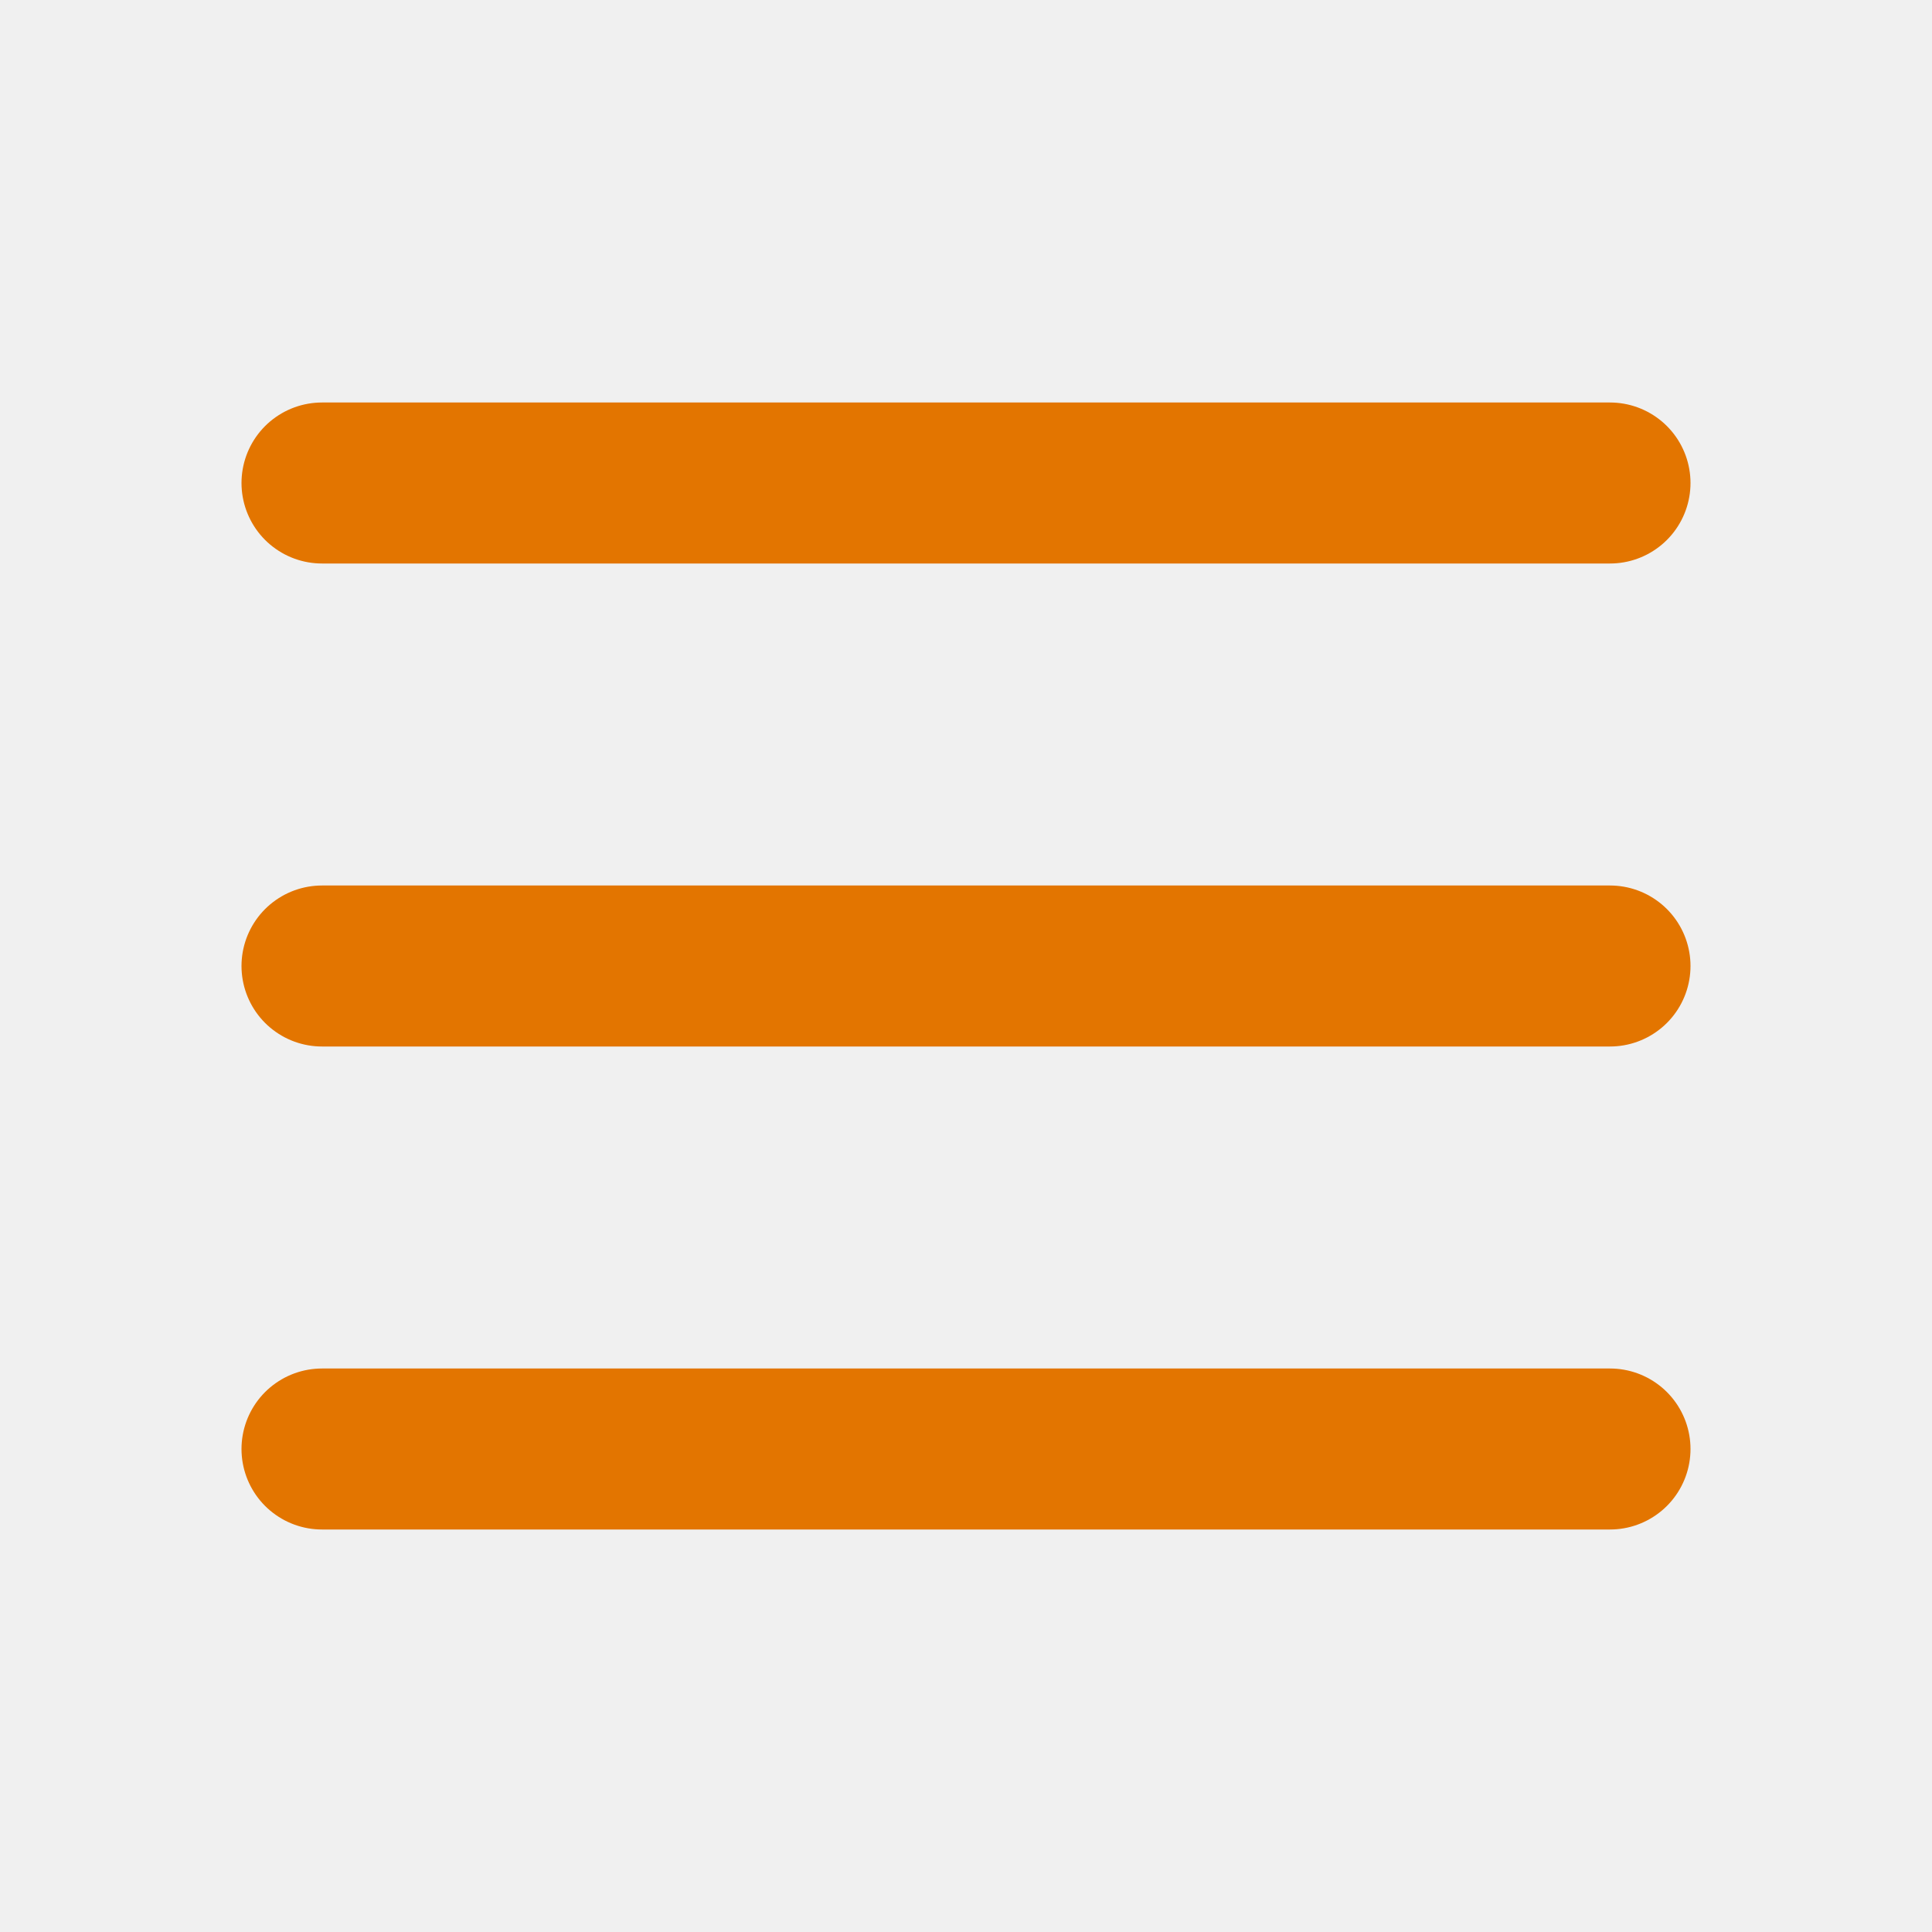
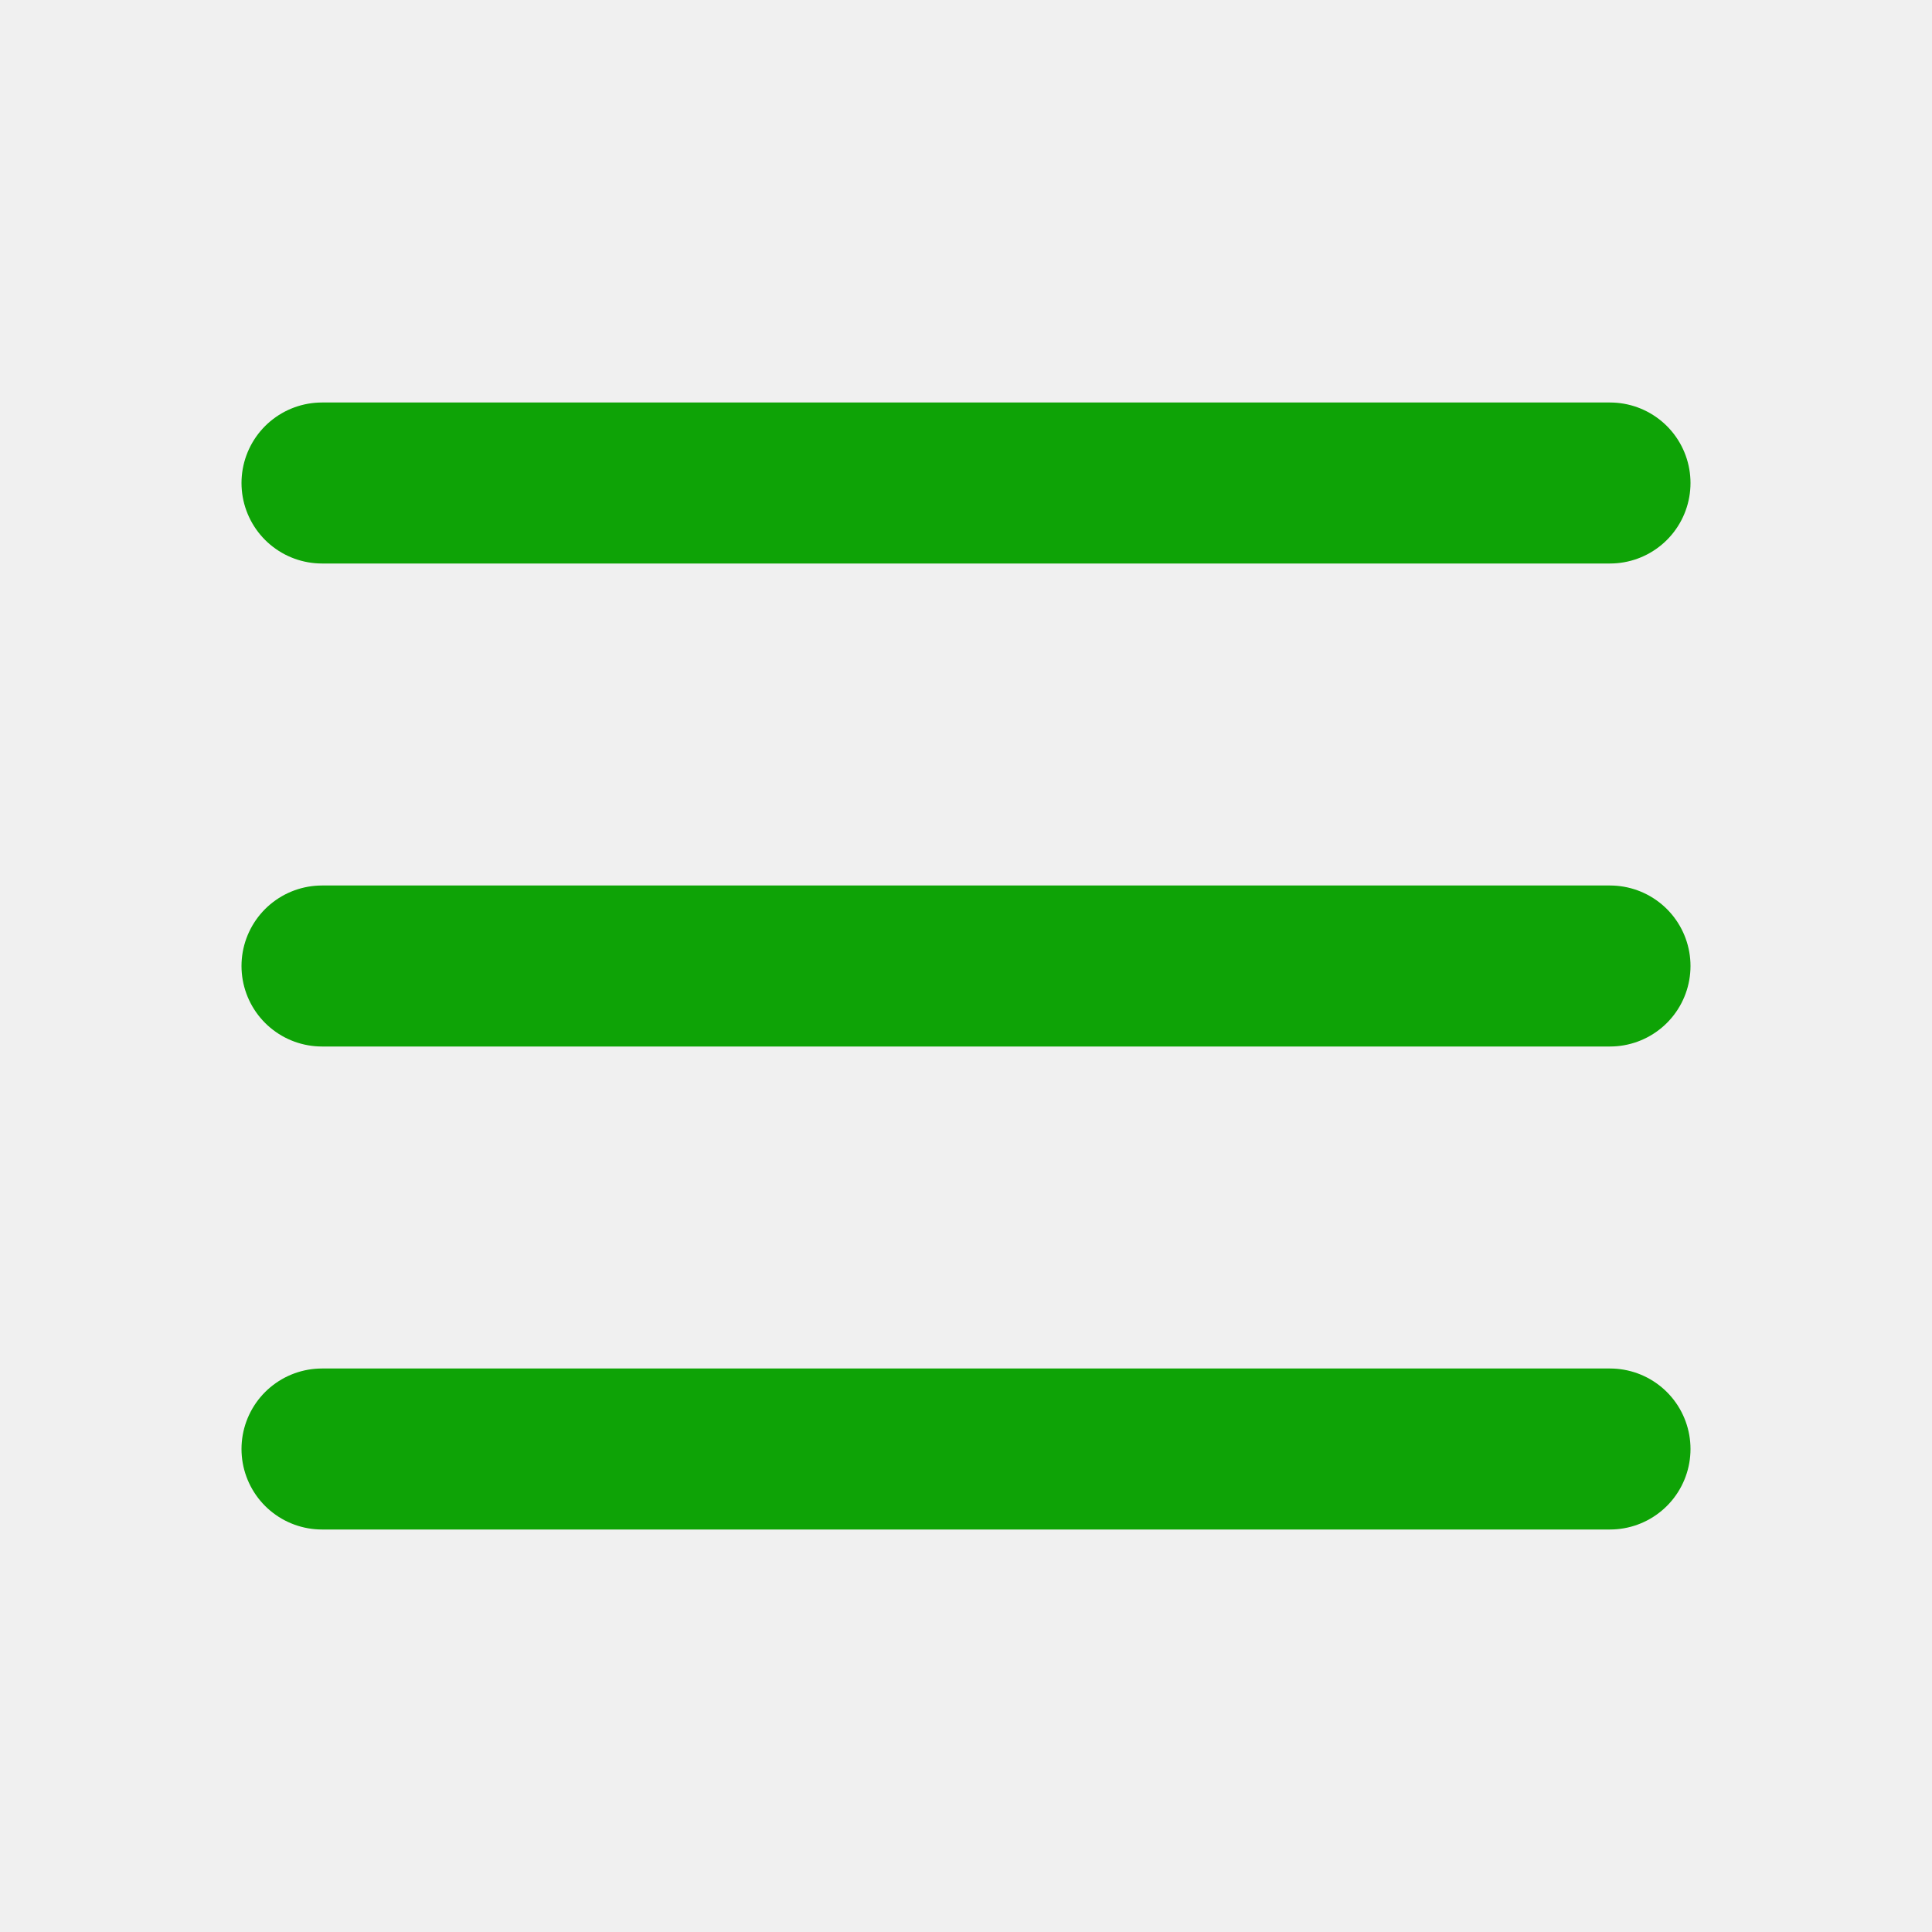
<svg xmlns="http://www.w3.org/2000/svg" width="24" height="24" viewBox="0 0 24 24" fill="none">
  <g clip-path="url(#clip0_120_4136)">
-     <path d="M4 6H20" stroke="#E37500" stroke-width="2" stroke-linecap="round" stroke-linejoin="round" />
-     <path d="M4 12H20" stroke="#E37500" stroke-width="2" stroke-linecap="round" stroke-linejoin="round" />
-     <path d="M4 18H20" stroke="#E37500" stroke-width="2" stroke-linecap="round" stroke-linejoin="round" />
+     <path d="M4 6H20" stroke="#0EA306" stroke-width="2" stroke-linecap="round" stroke-linejoin="round" />
+     <path d="M4 12H20" stroke="#0EA306" stroke-width="2" stroke-linecap="round" stroke-linejoin="round" />
+     <path d="M4 18H20" stroke="#0EA306" stroke-width="2" stroke-linecap="round" stroke-linejoin="round" />
  </g>
  <defs>
    <clipPath id="clip0_120_4136">
      <rect width="24" height="24" fill="white" />
    </clipPath>
  </defs>
</svg>
